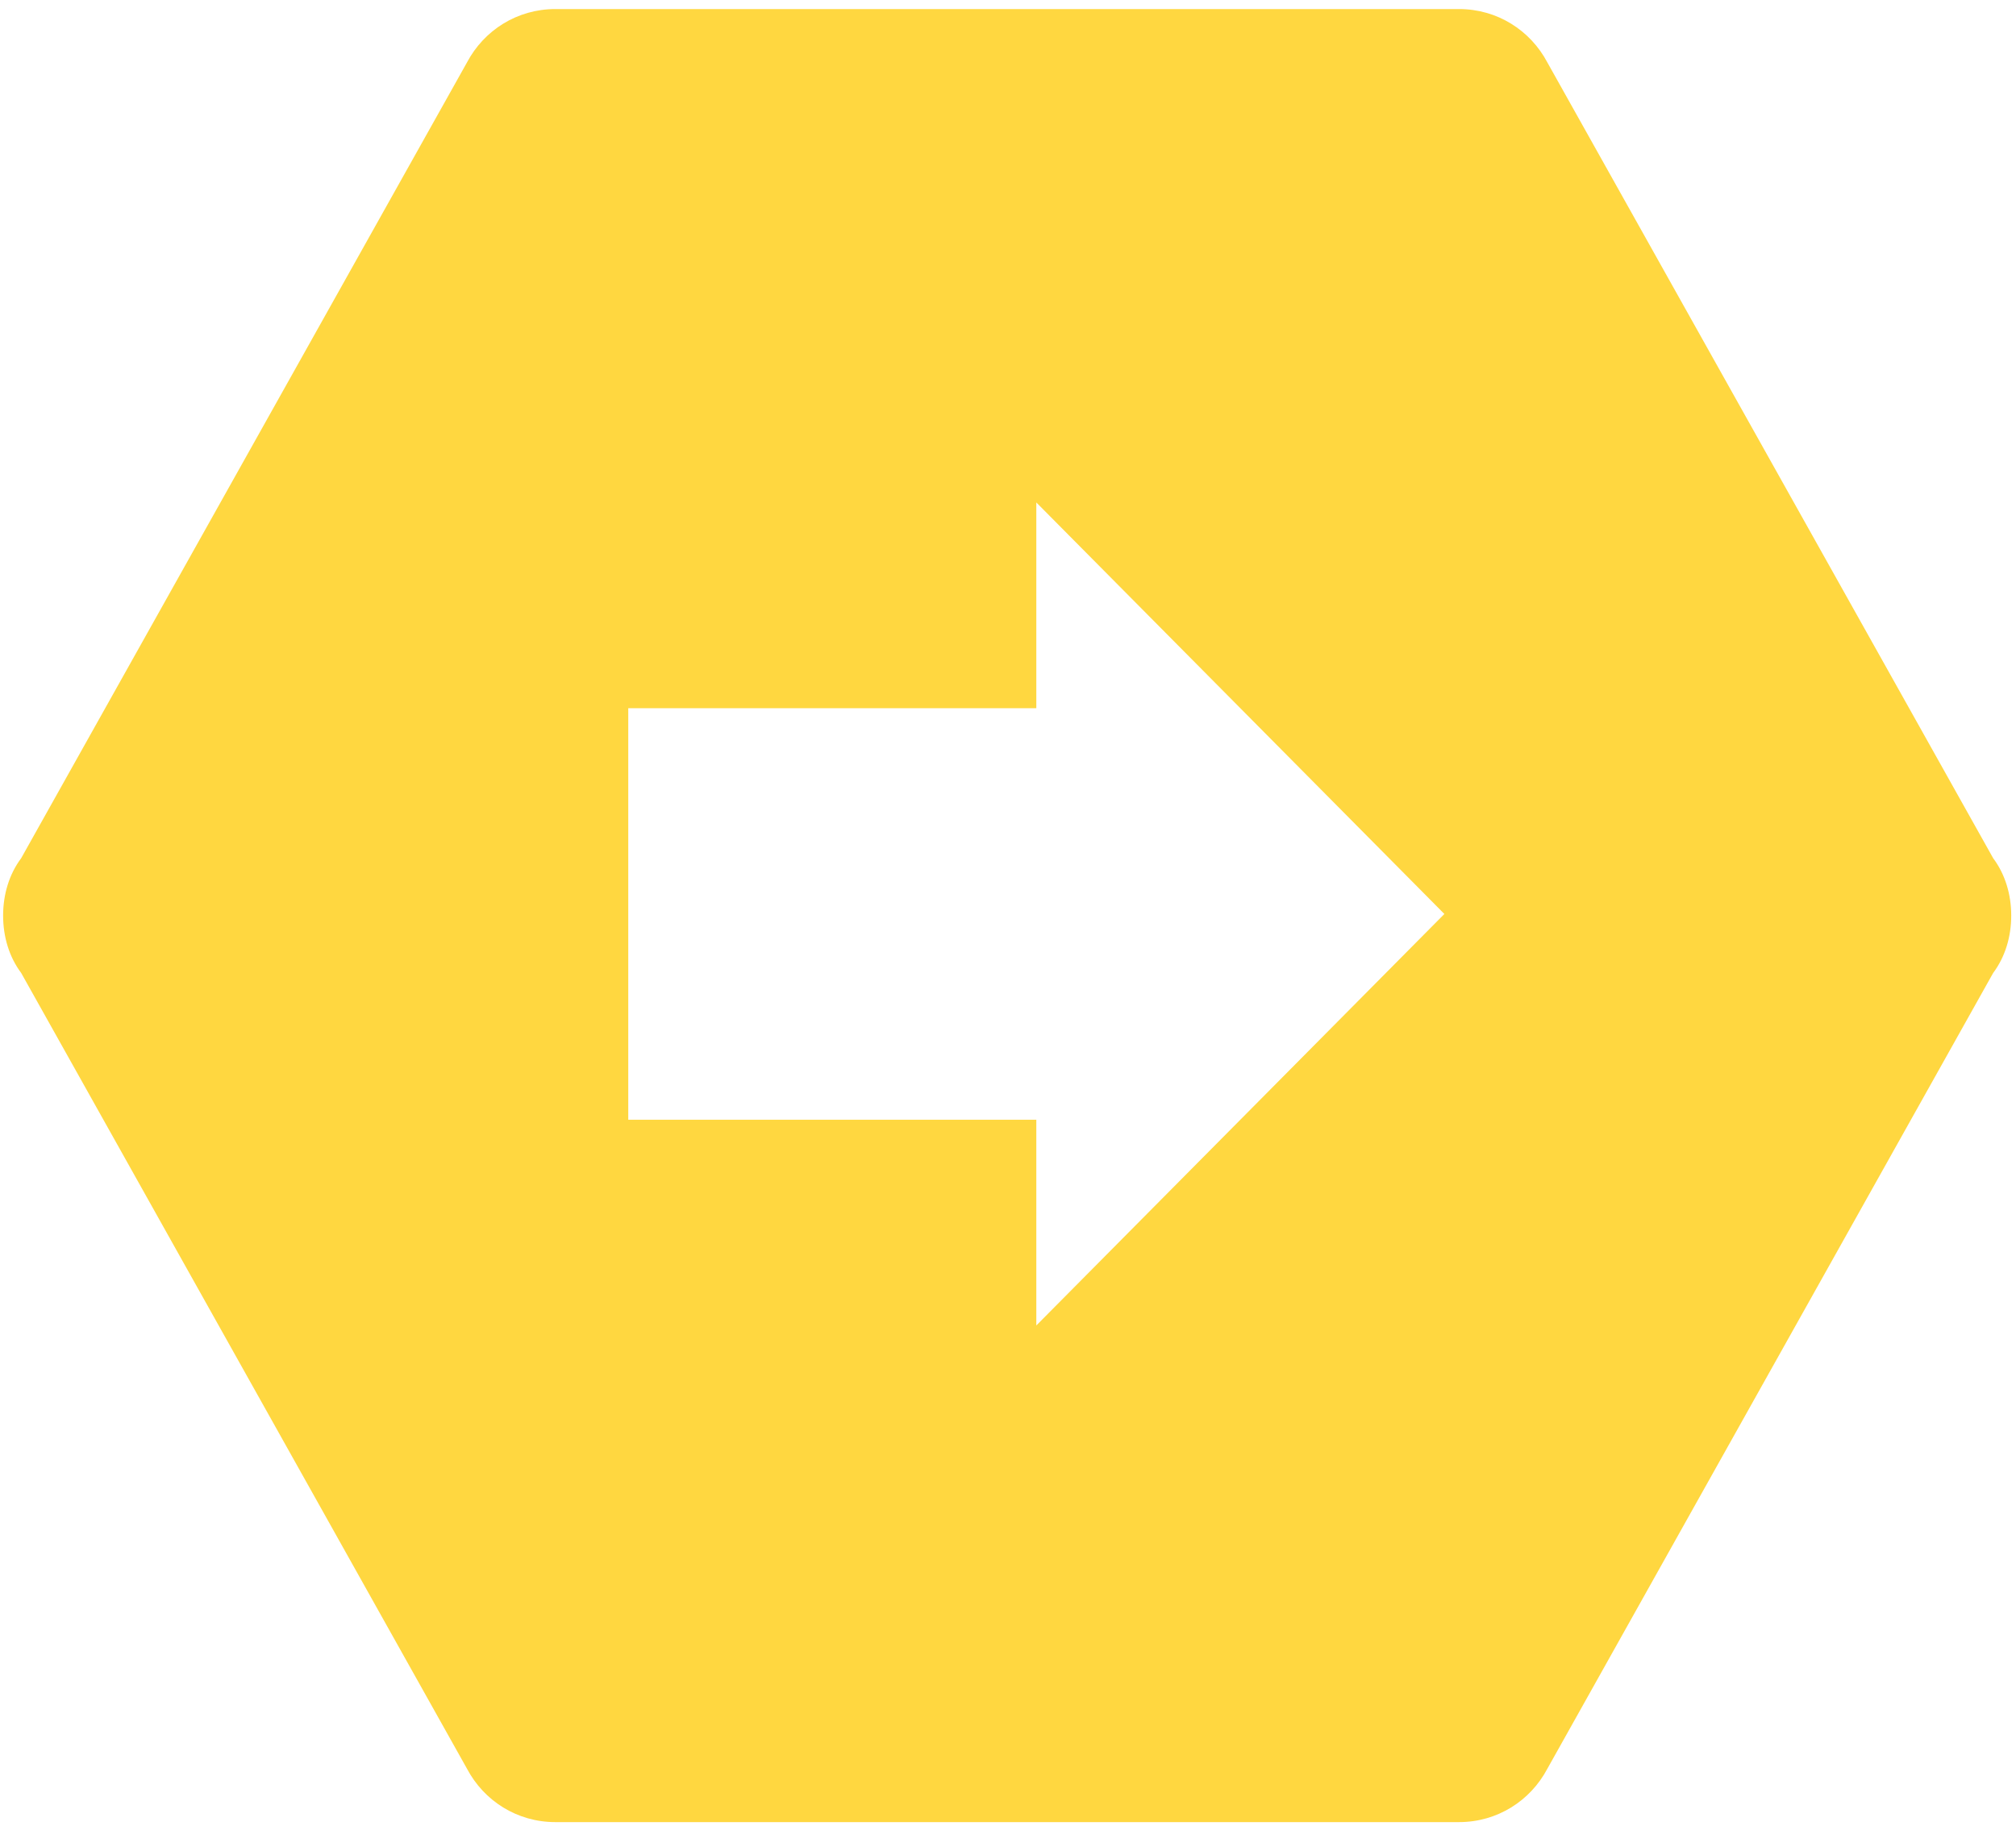
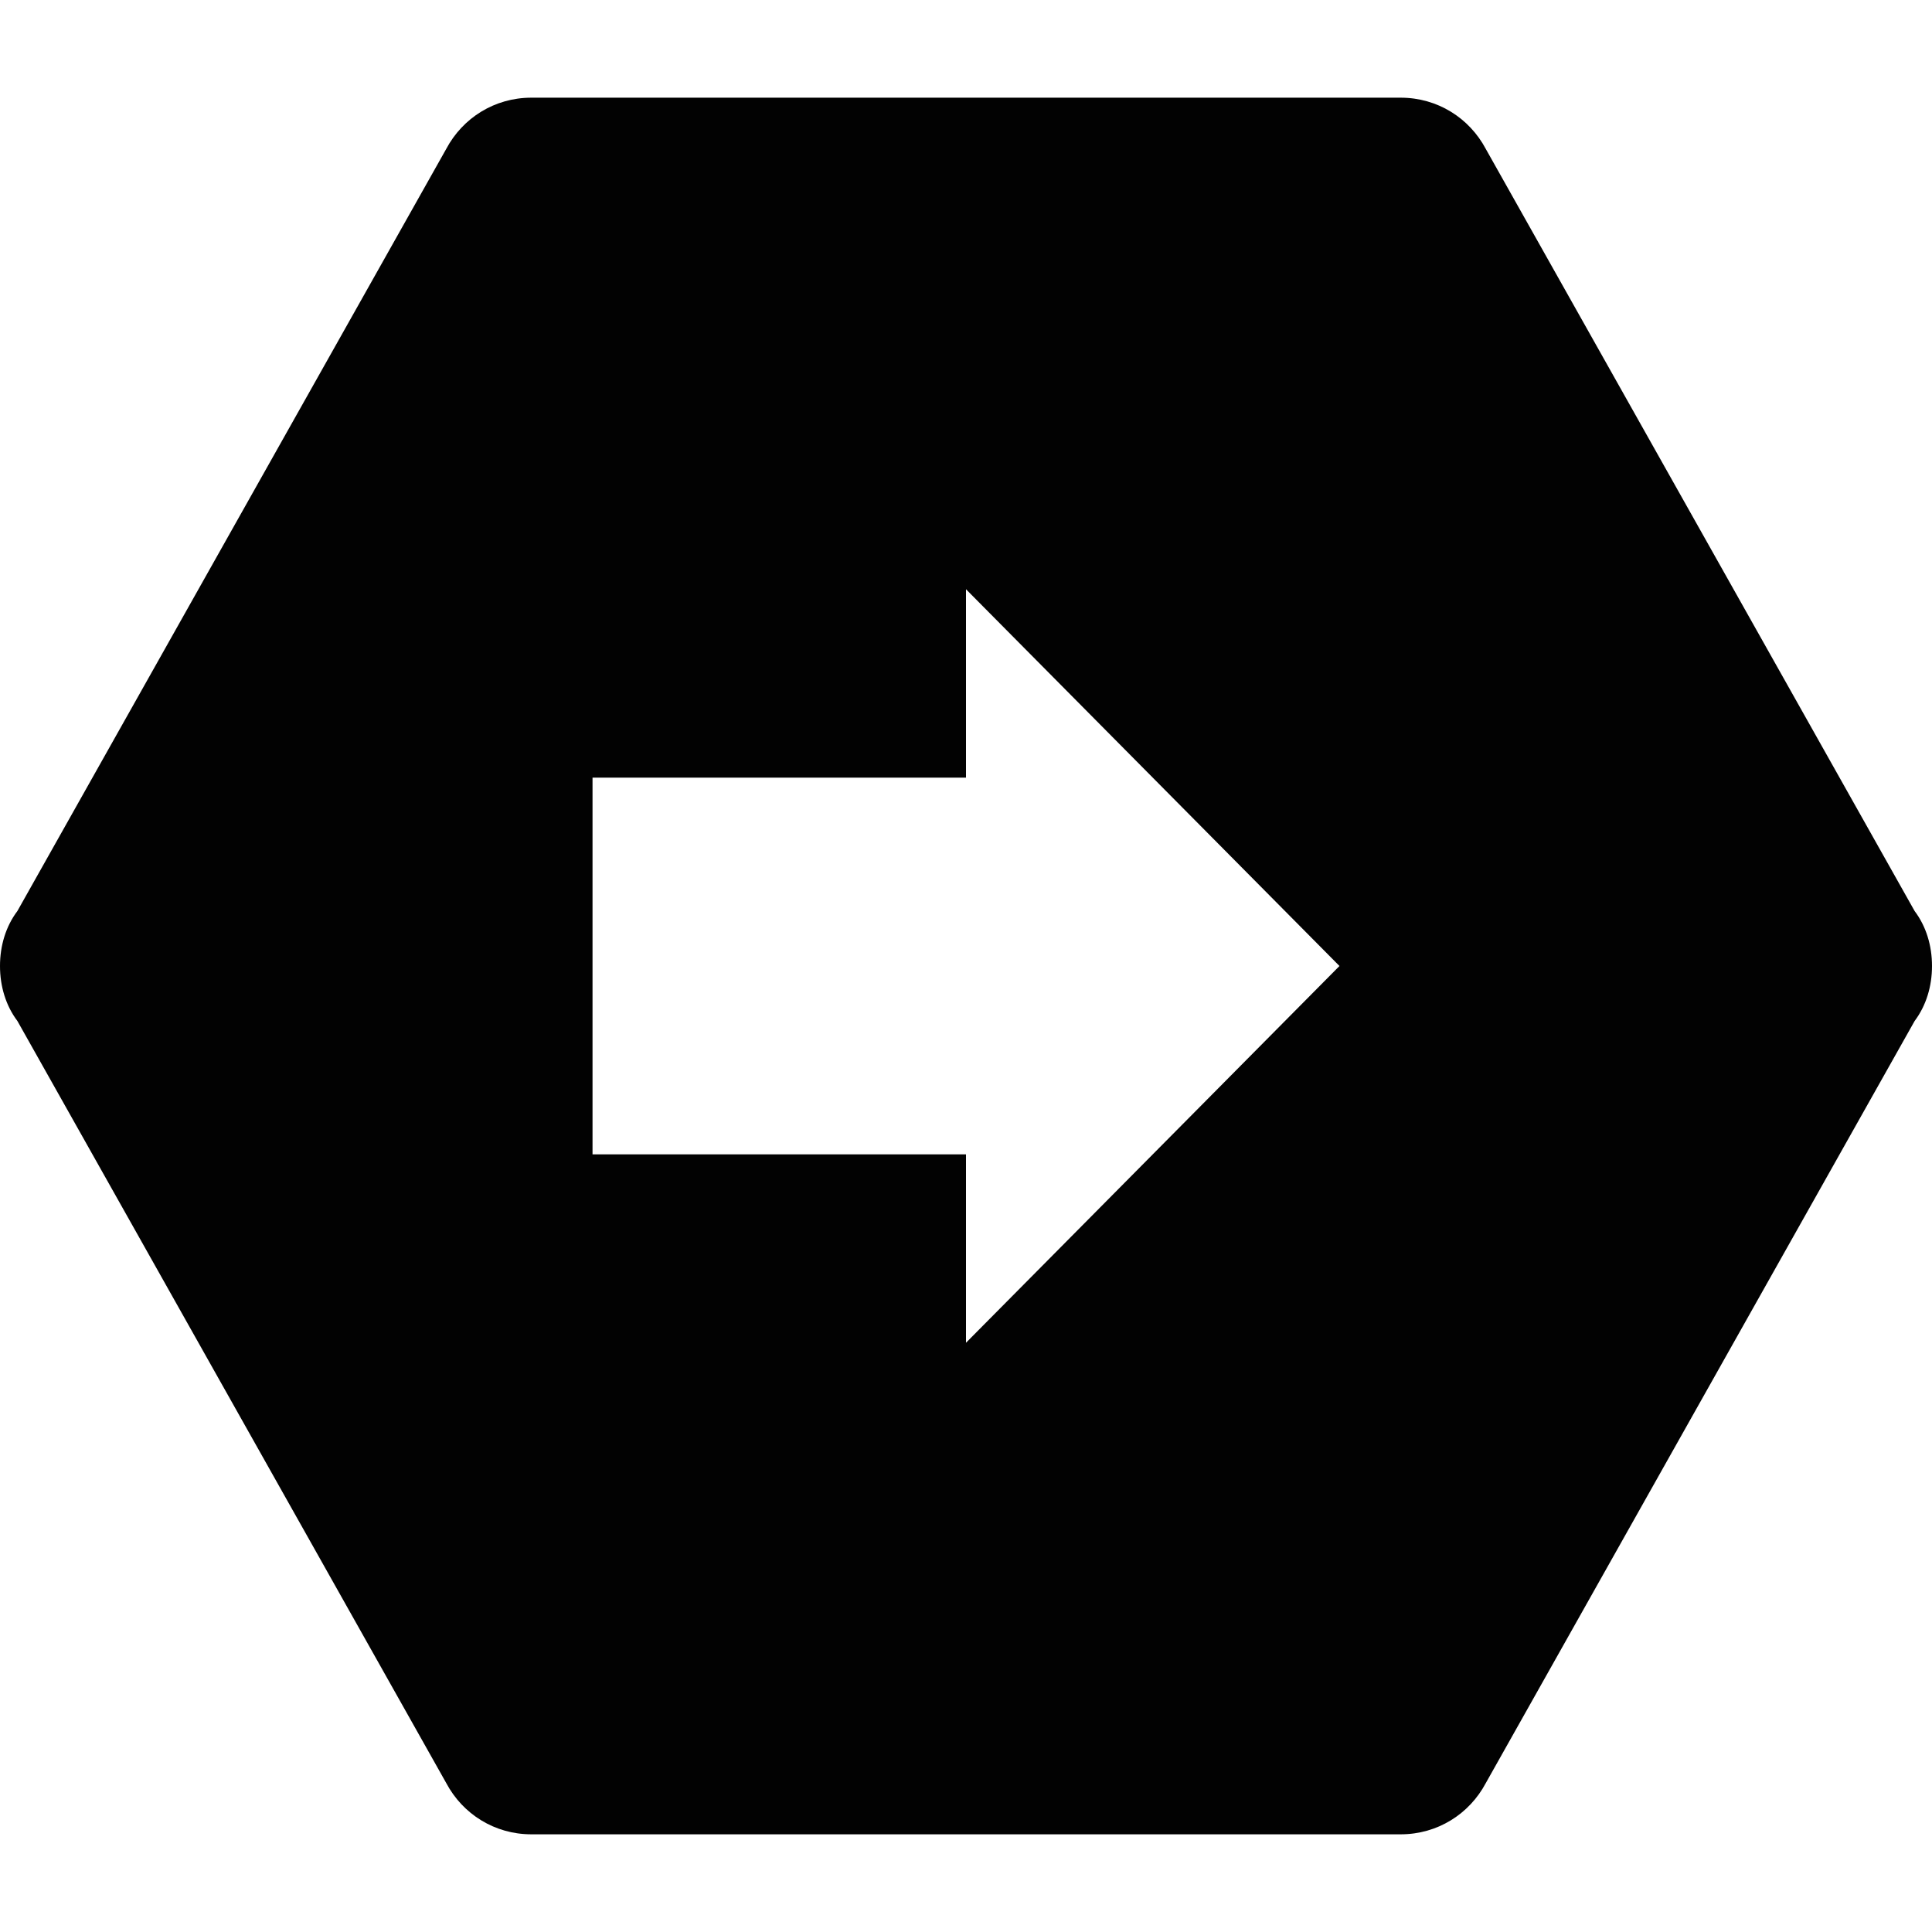
- <svg xmlns="http://www.w3.org/2000/svg" width="170px" height="154px" viewBox="0 0 170 154" version="1.1">
-   <defs />
-   <g id="Page-1" stroke="none" stroke-width="1" fill="none" fill-rule="evenodd">
-     <g id="Sockets---light-background-1" transform="translate(-1013, -106)" fill="#FFD740">
-       <g id="DB-Socket-Icon" transform="translate(1013, 107)">
-         <path d="M123.03,-0.236 C126.248,-0.236 129.042,1.548 130.481,4.266 L168.073,71.385 C169.089,72.744 169.597,74.444 169.597,76.228 C169.597,78.012 169.089,79.711 168.073,81.07 L130.481,148.189 C129.042,150.908 126.248,152.692 123.03,152.692 L46.83,152.692 C43.612,152.692 40.818,150.908 39.379,148.189 L1.787,81.07 C0.771,79.711 0.263,78.012 0.263,76.228 C0.263,74.444 0.771,72.744 1.787,71.385 L39.379,4.266 C40.818,1.548 43.612,-0.236 46.83,-0.236 L123.03,-0.236 L123.03,-0.236 Z M87.388,58.736 L87.388,41.381 L121.797,76.092 L87.388,110.802 L87.388,93.447 L52.979,93.447 L52.979,58.736 L87.388,58.736 L87.388,58.736 Z" id="Shape" />
-       </g>
-     </g>
-   </g>
+ <svg xmlns="http://www.w3.org/2000/svg" version="1.1" id="Layer_1" x="0px" y="0px" width="178px" height="178px" viewBox="0 0 178 178" enable-background="new 0 0 178 178" xml:space="preserve">
+   <path fill="#020202" d="M176.398,83.934L136.883,13.71C135.368,10.867,132.434,9,129.05,9H48.949c-3.381,0-6.318,1.867-7.832,4.711  L1.603,83.934C0.533,85.354,0,87.133,0,89c0,1.865,0.533,3.646,1.603,5.066l39.516,70.223c1.514,2.844,4.451,4.711,7.832,4.711  h80.101c3.383,0,6.318-1.867,7.833-4.711L176.4,94.066c1.066-1.42,1.6-3.201,1.6-5.066C178,87.133,177.467,85.354,176.398,83.934z   M89,123.711v-17.355H54.591V71.644H89V54.289L123.409,89L89,123.711z" />
</svg>
